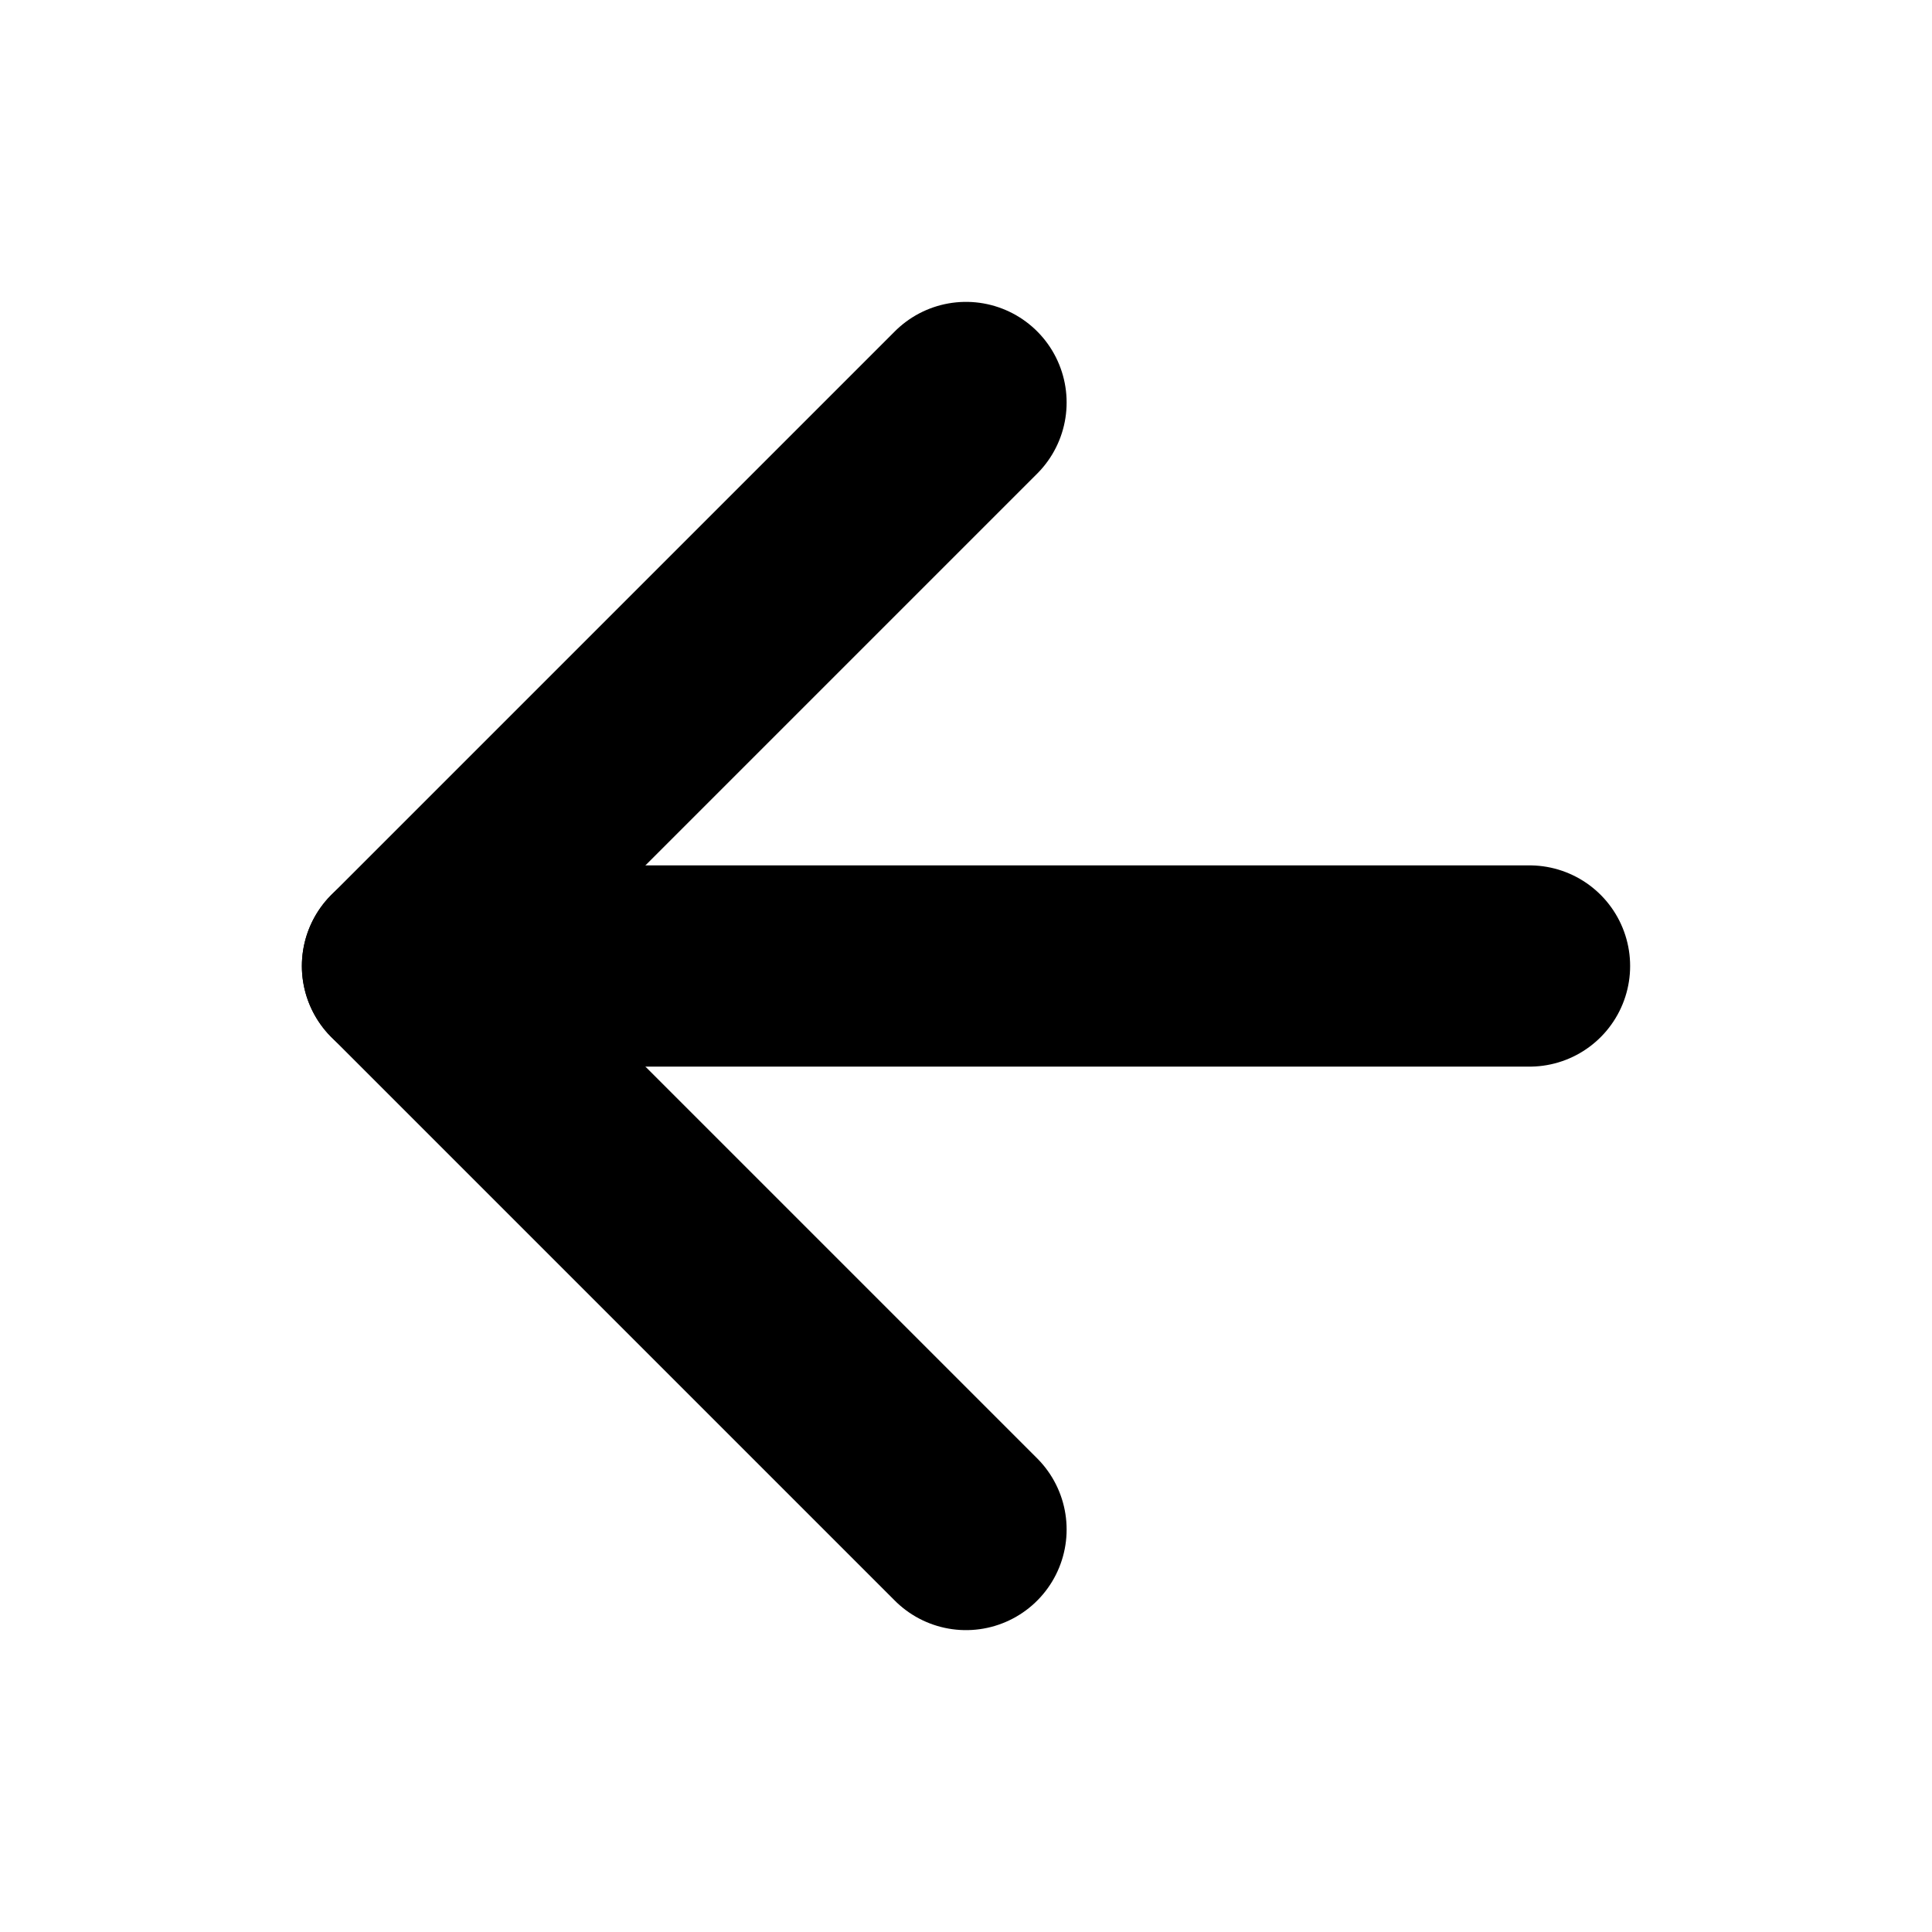
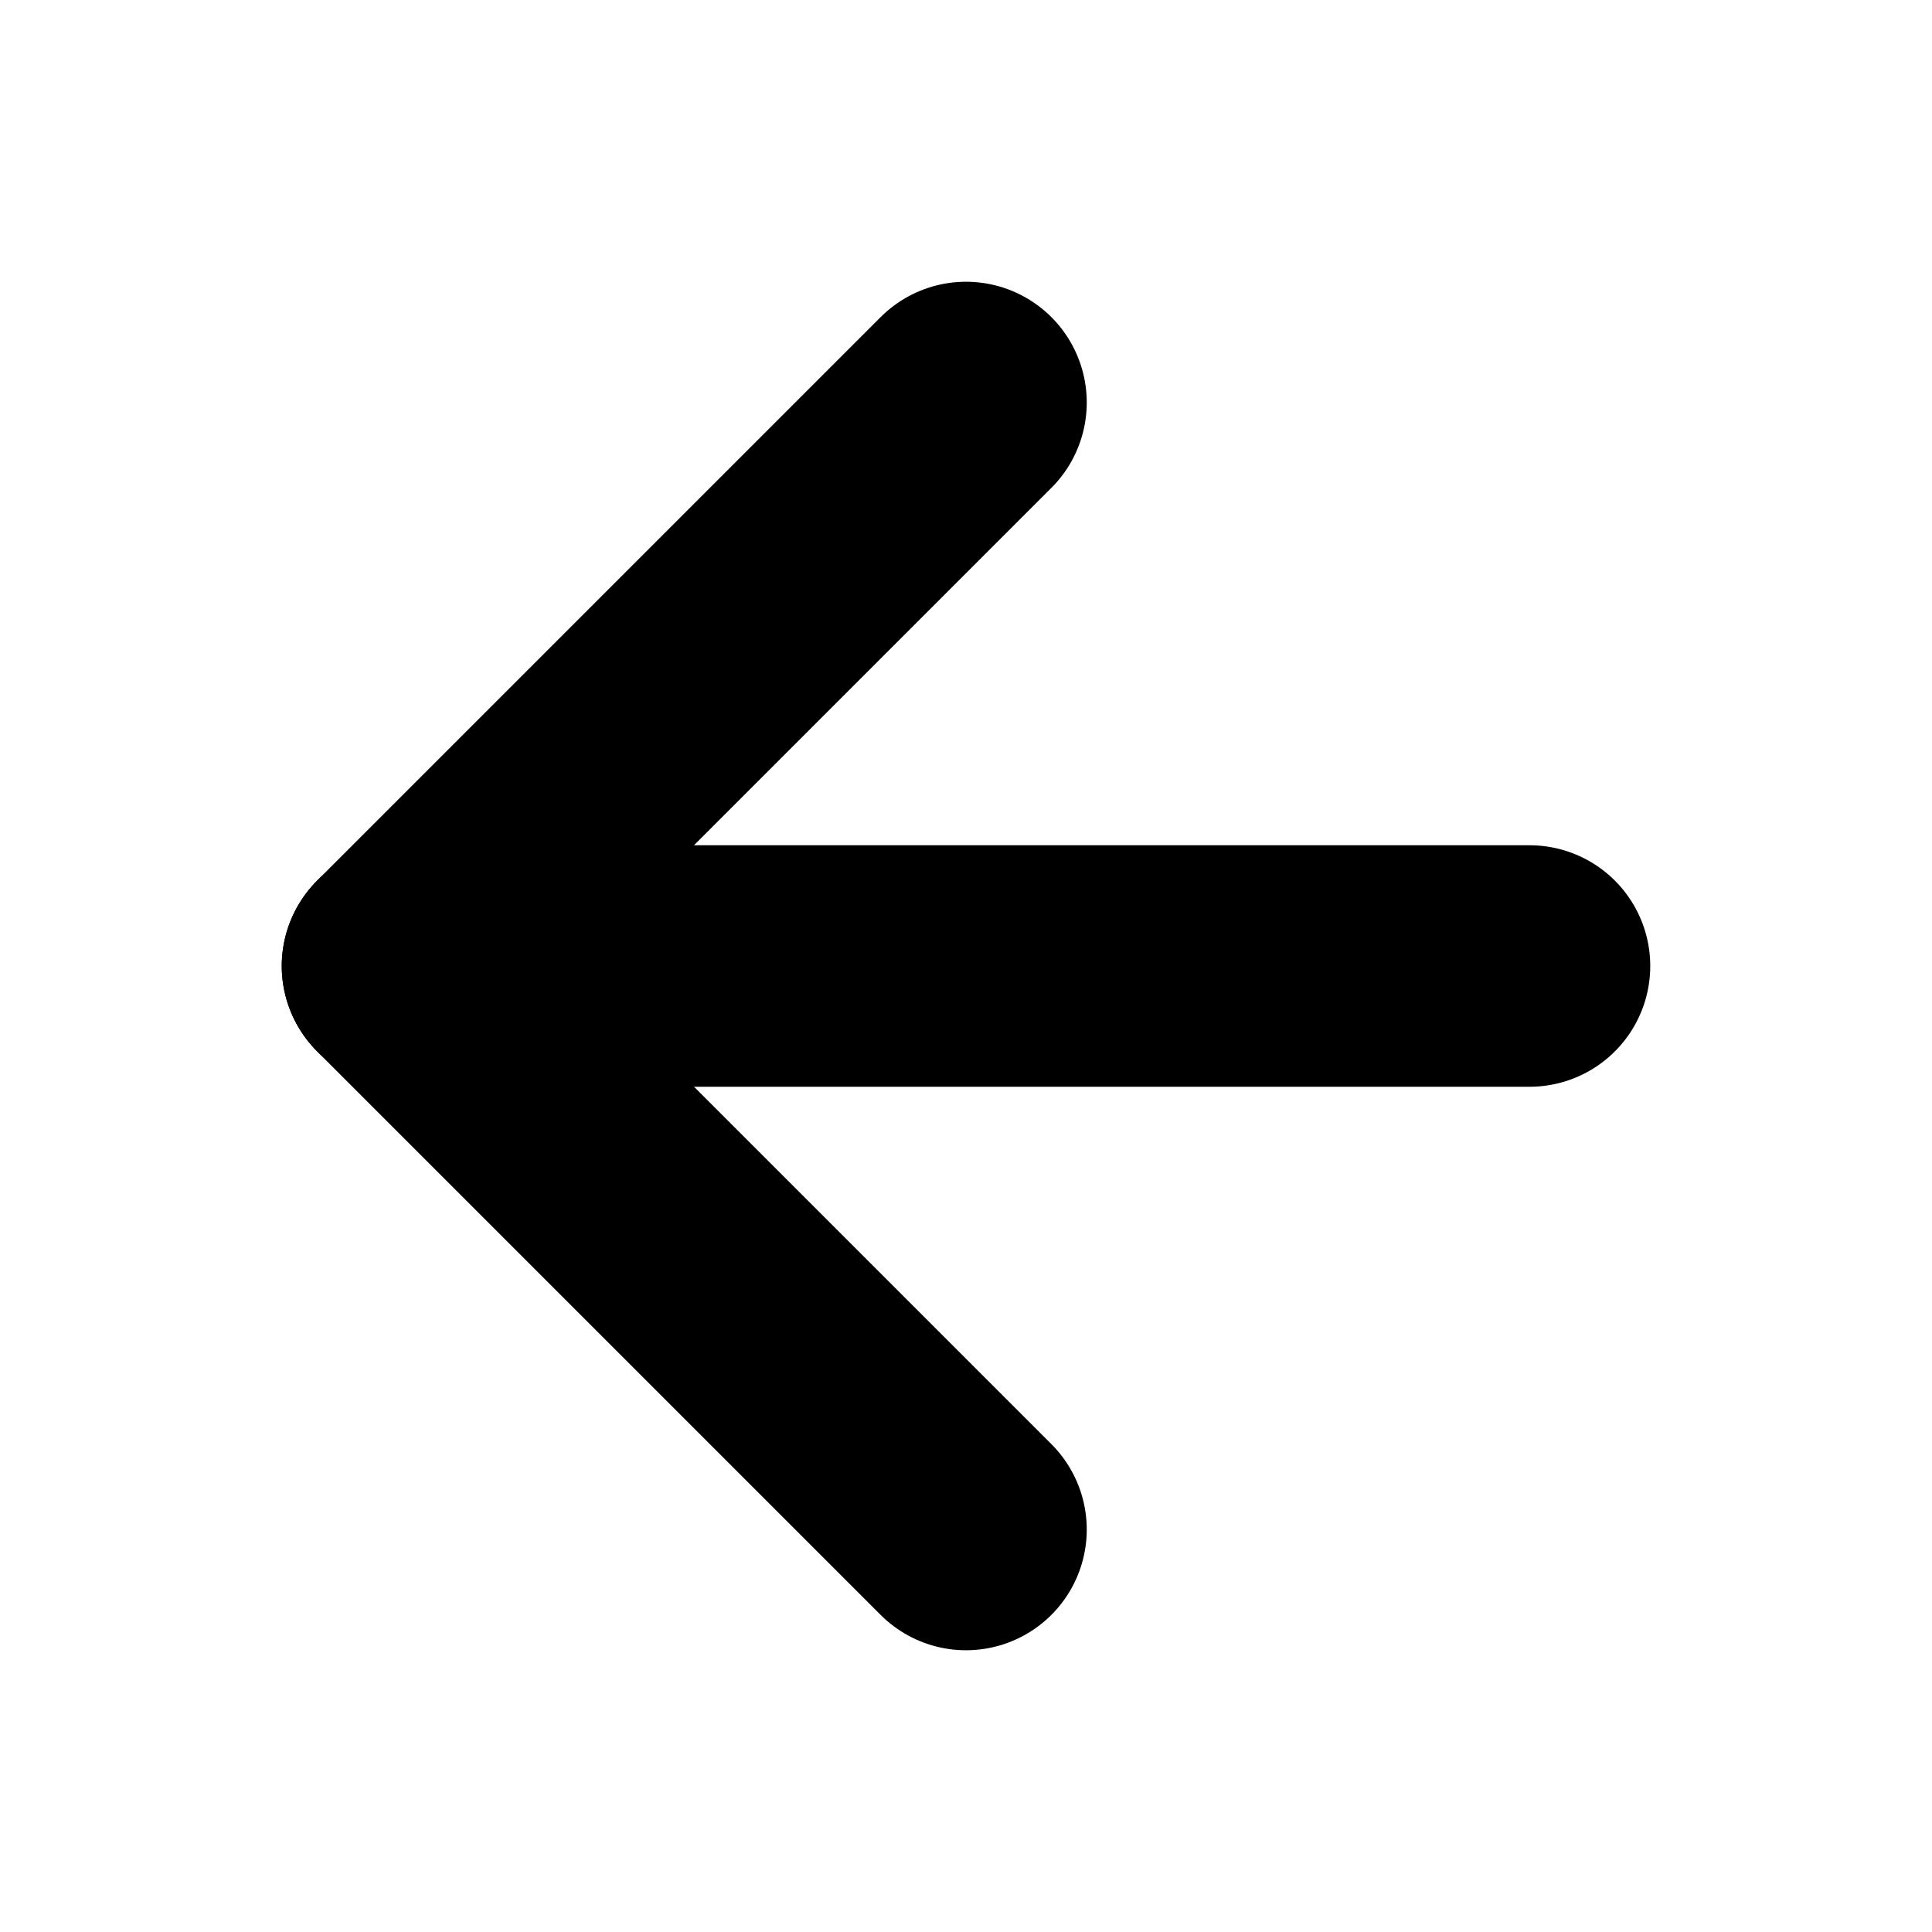
- <svg xmlns="http://www.w3.org/2000/svg" width="28" height="28" viewBox="0 0 24 24" fill="none" stroke="currentColor" stroke-width="2.5" stroke-linecap="round" stroke-linejoin="round" class="feather feather-arrow-left">
+ <svg xmlns="http://www.w3.org/2000/svg" width="32" height="32" viewBox="0 0 24 24" fill="none" stroke="currentColor" stroke-width="3" stroke-linecap="round" stroke-linejoin="round" class="feather feather-arrow-left">
  <line x1="19" y1="12" x2="5" y2="12" />
  <polyline points="12 19 5 12 12 5" />
</svg>
